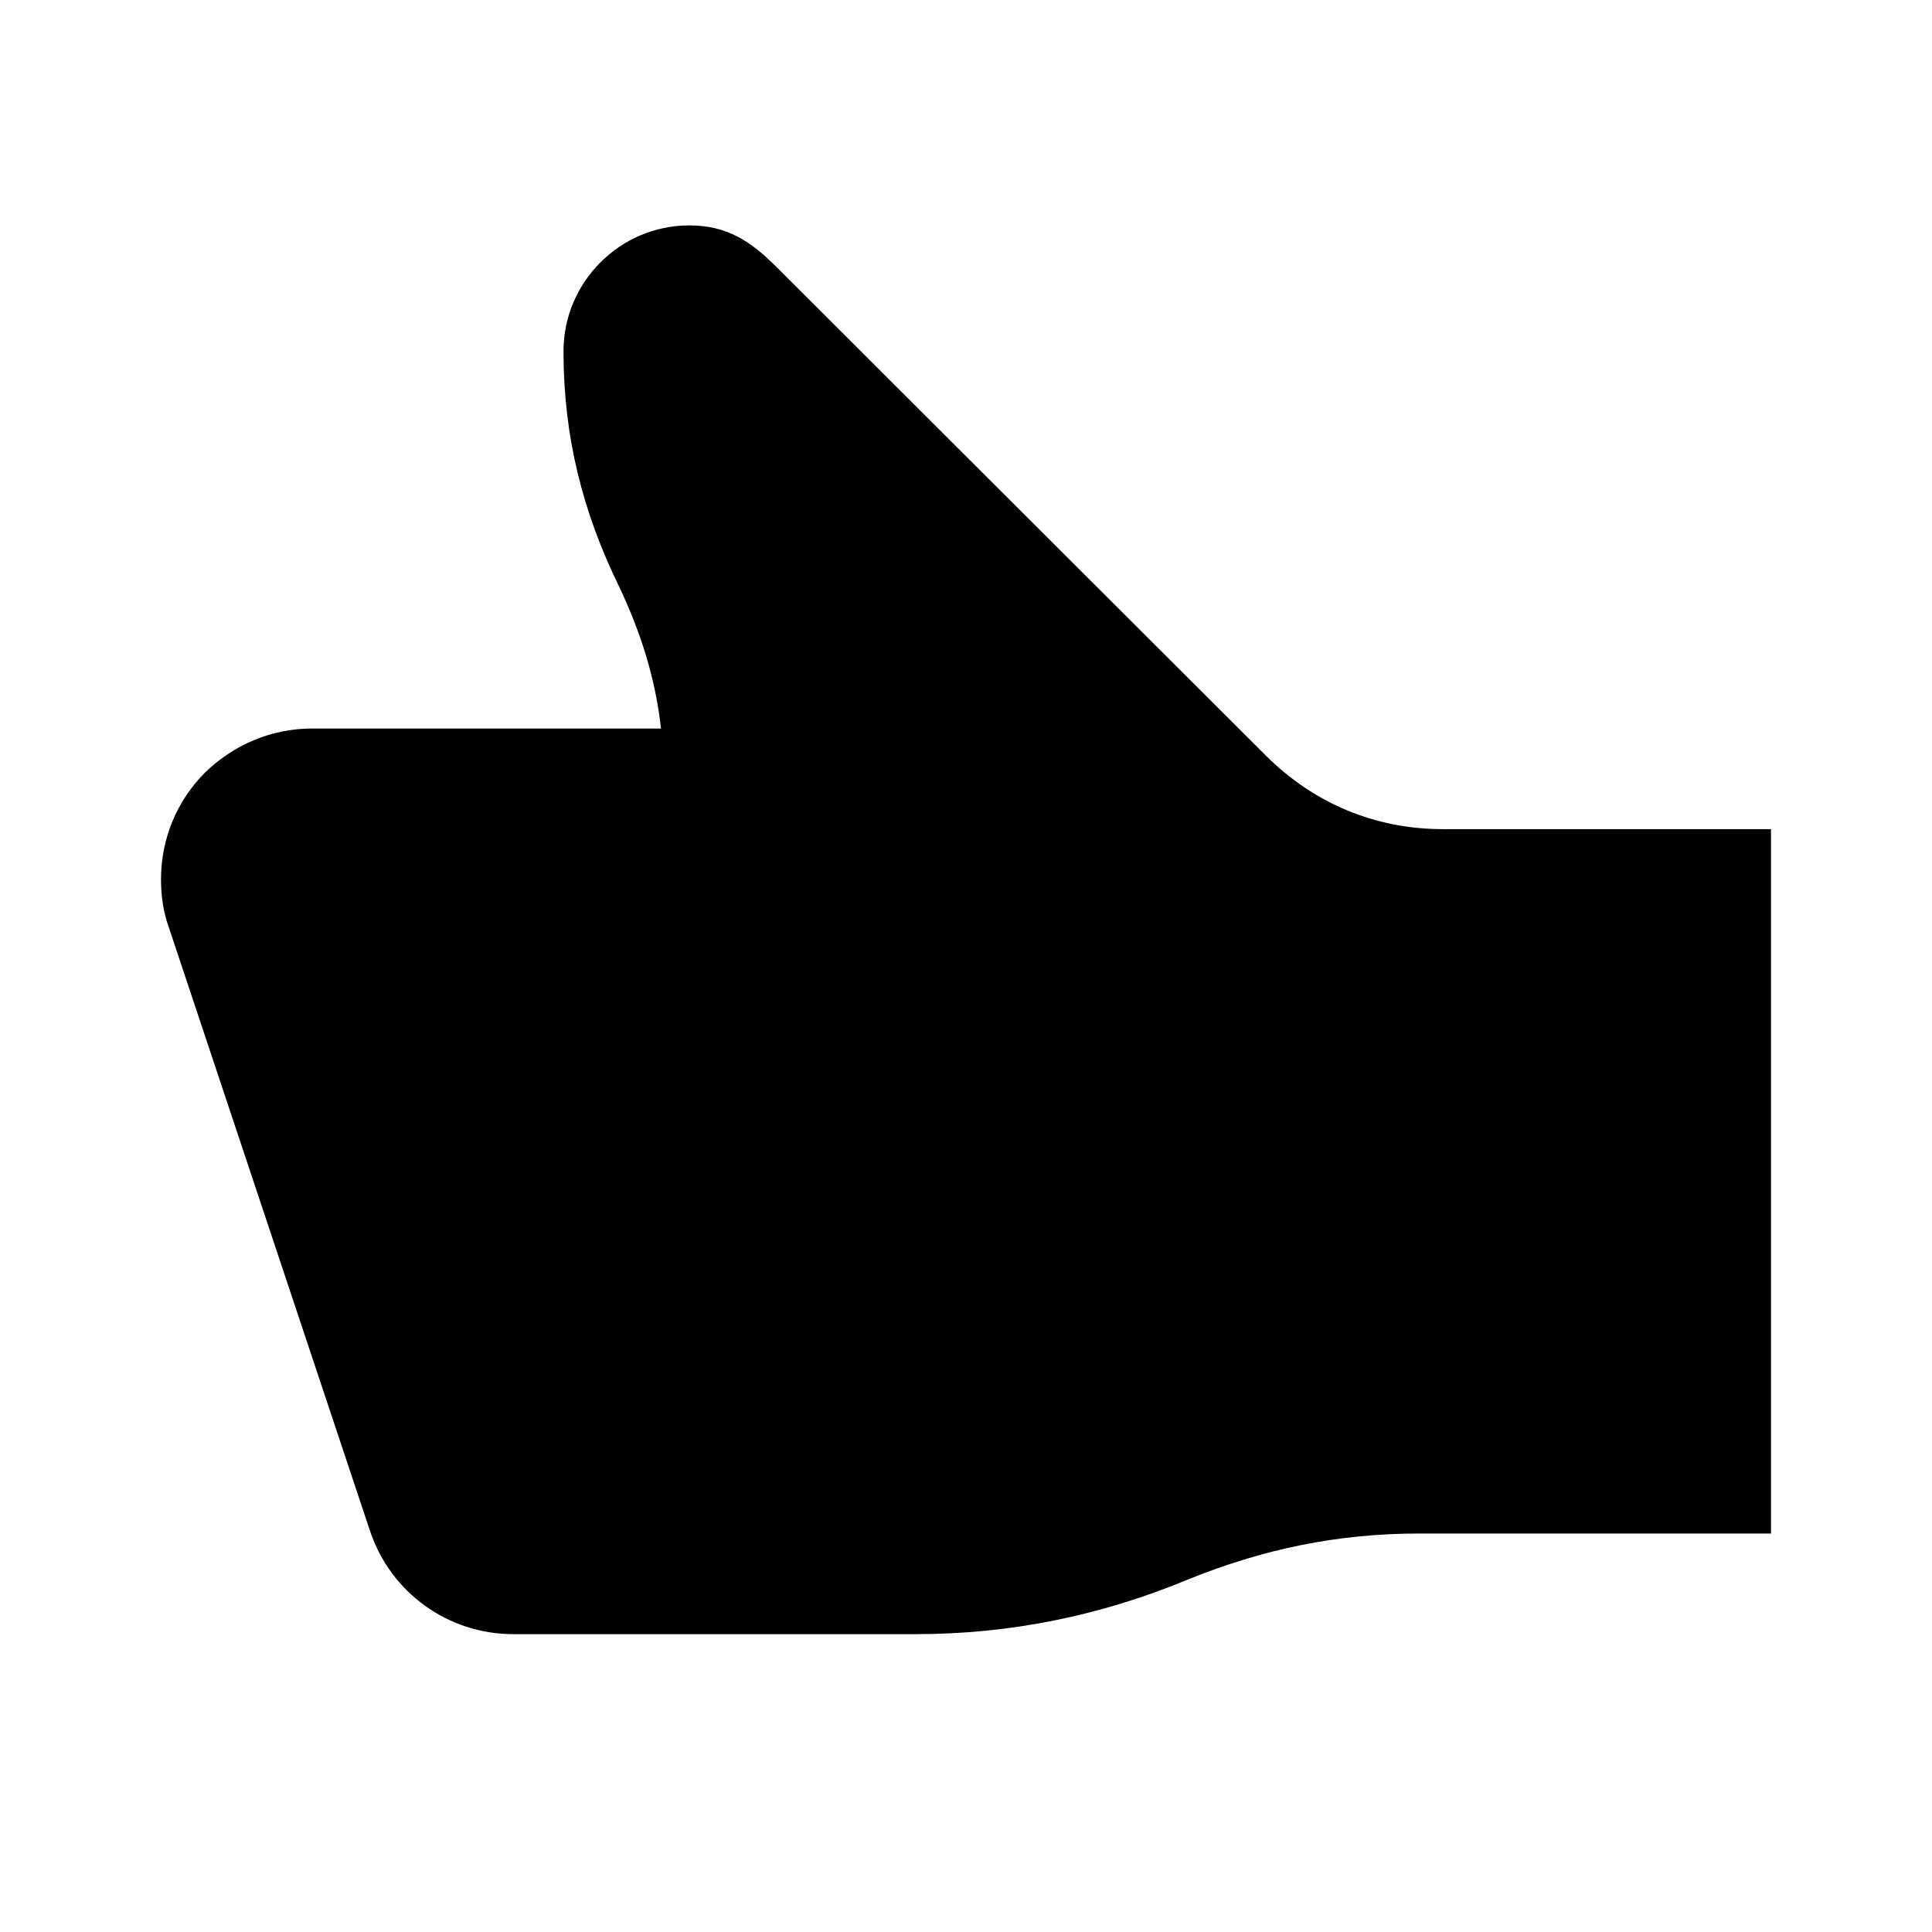
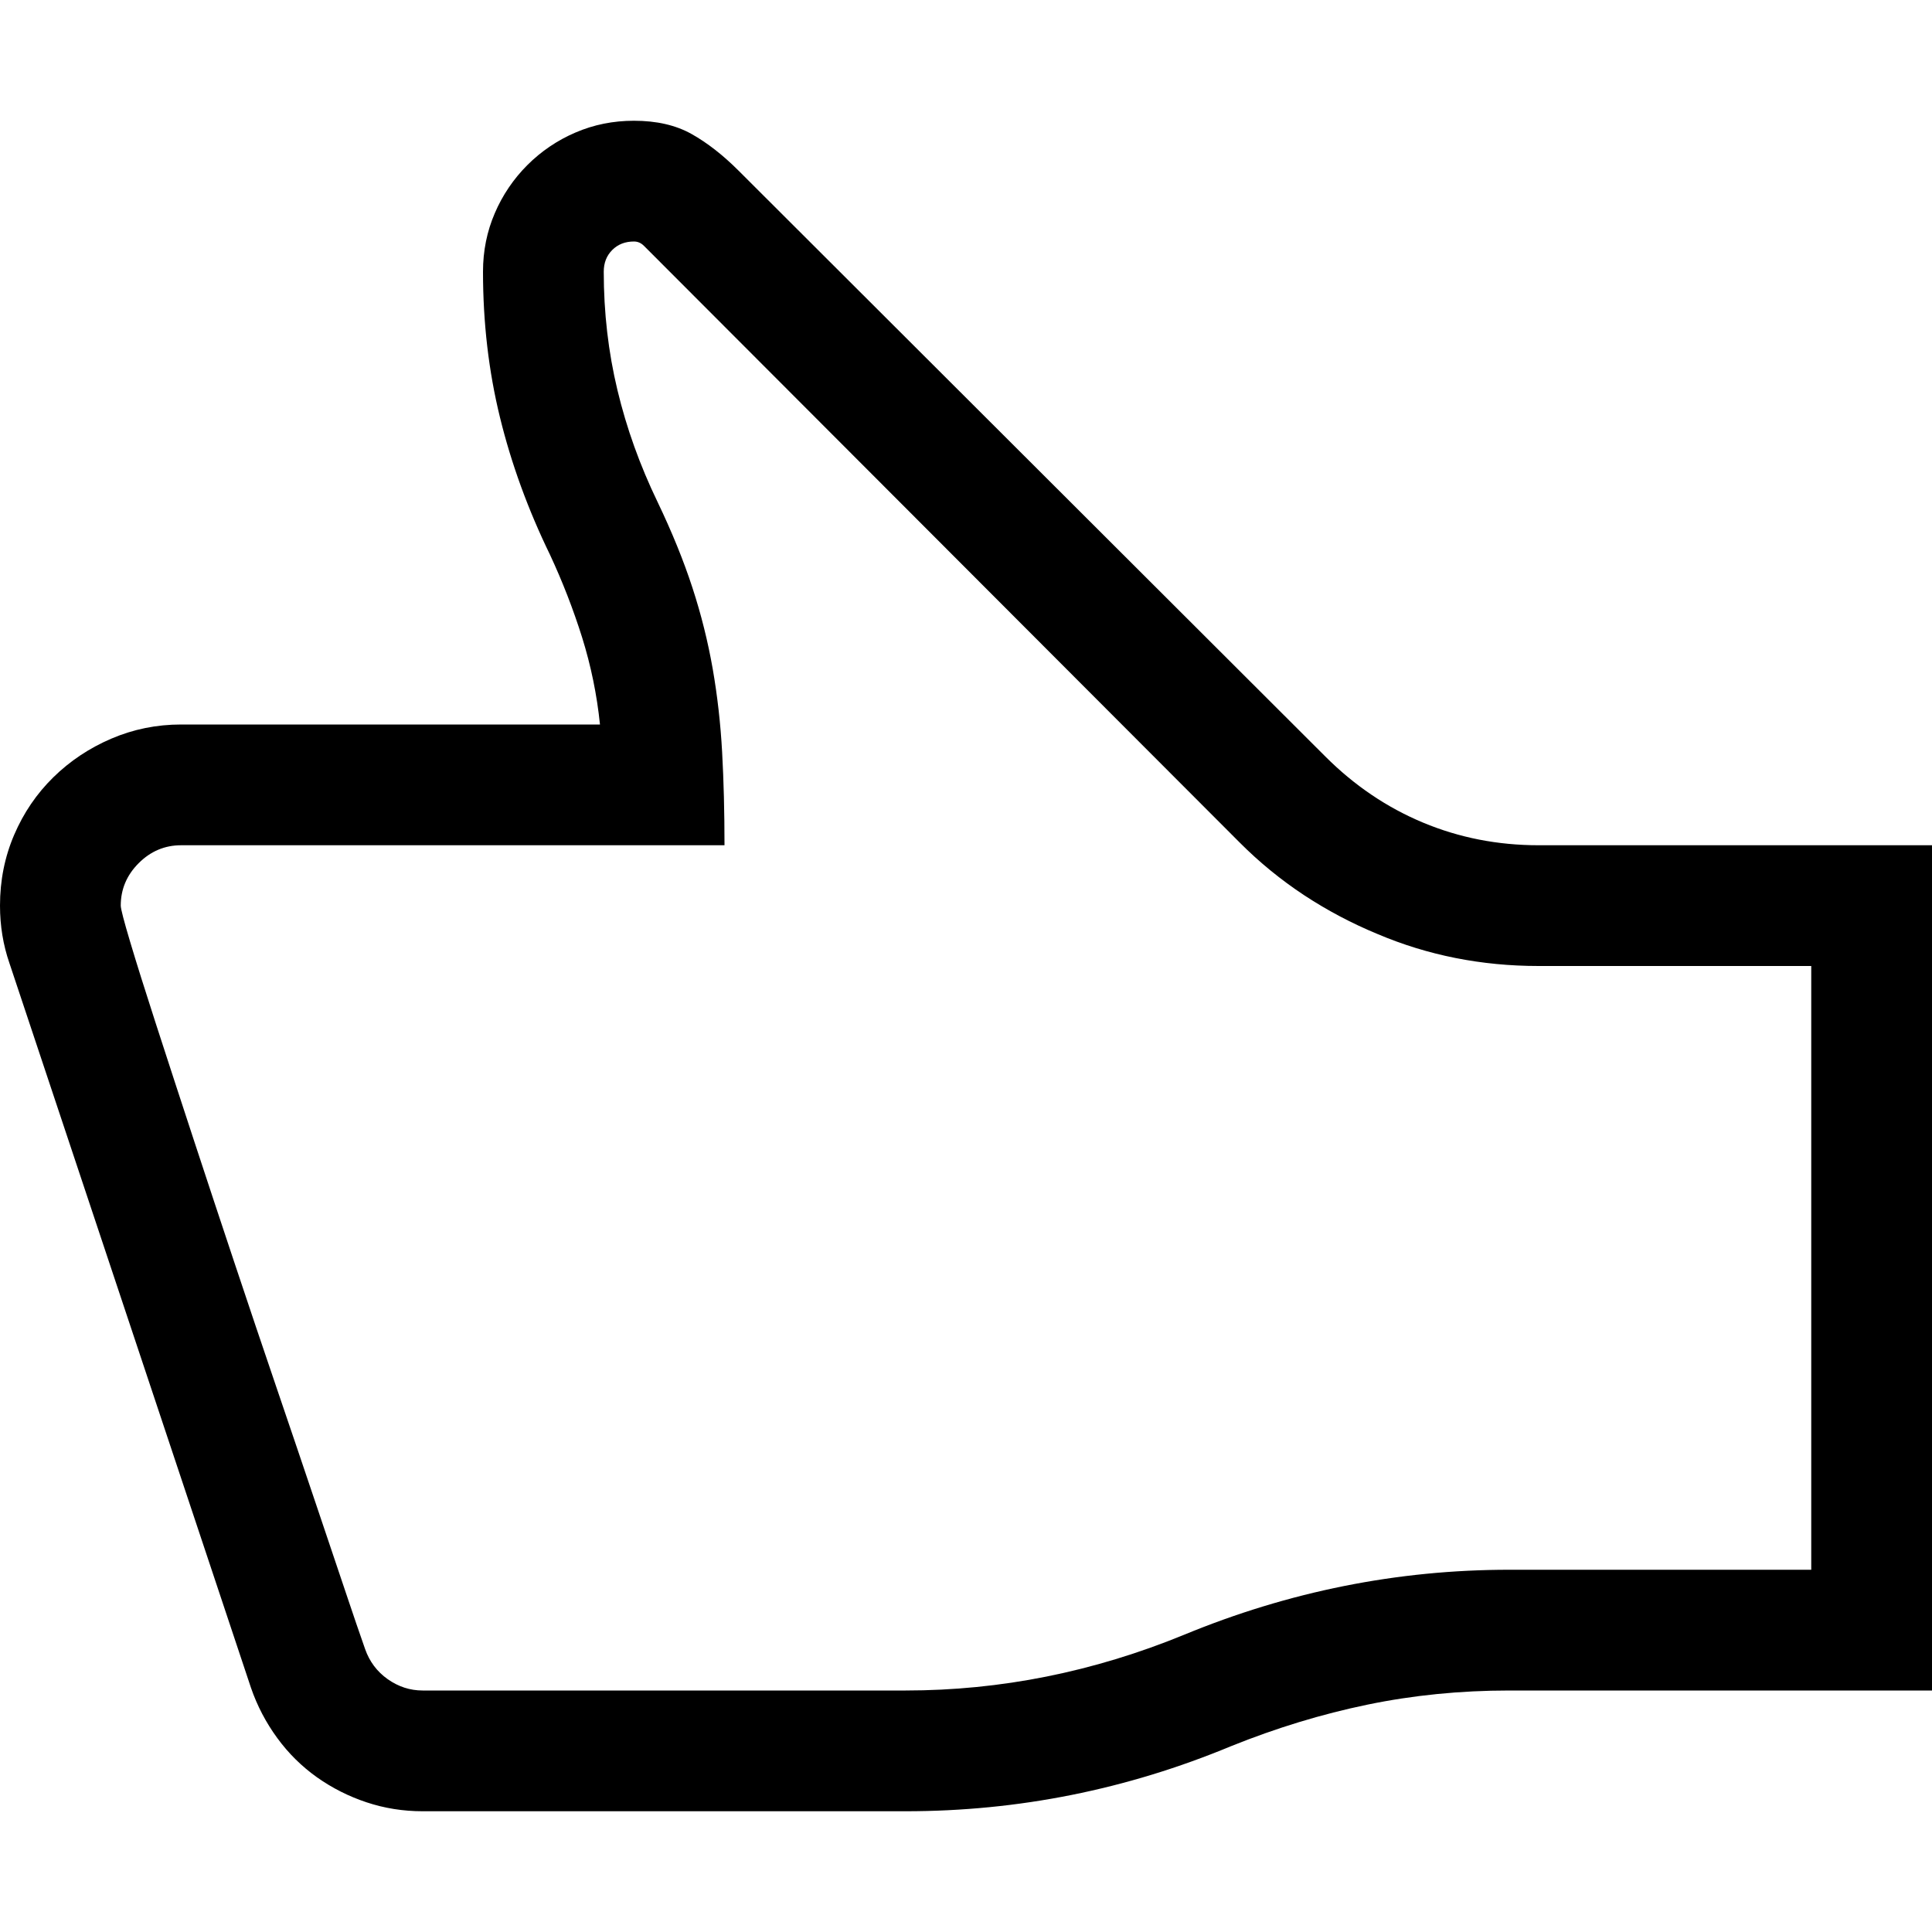
<svg xmlns="http://www.w3.org/2000/svg" width="240" height="240" viewBox="0 0 240 240">
-   <path d="M82.11 90.5c-.684-6.25-2.54-12.012-5.176-17.578C72.344 63.547 70 54.172 70 43.625c0-4.297 1.758-8.203 4.59-11.035C77.422 29.758 81.328 28 85.625 28c4.688 0 7.617 1.953 10.84 5.176l60.742 60.644c5.957 5.957 13.574 9.18 22.07 9.18H220v87.5h-43.75c-10.156 0-19.434 1.953-28.809 5.762-10.84 4.492-22.07 6.738-33.691 6.738h-50a18.726 18.726 0 0 1-17.773-12.793l-25-75c-.684-1.855-.977-3.906-.977-5.957 0-5.176 2.05-9.863 5.469-13.281C28.984 92.55 33.672 90.5 38.75 90.5h43.36z" fill-rule="evenodd" />
+   <path d="M22.5 90h52.031a55.018 55.018 0 0 0-2.226-10.84 84.239 84.239 0 0 0-3.985-10.254c-2.734-5.625-4.804-11.308-6.21-17.05C60.702 46.112 60 40.077 60 33.75c0-2.578.488-5 1.465-7.266a19.013 19.013 0 0 1 4.043-5.976 19.013 19.013 0 0 1 5.976-4.043C73.75 15.488 76.172 15 78.75 15c2.813 0 5.195.547 7.148 1.64 1.954 1.094 3.907 2.618 5.86 4.57l72.89 72.774c3.594 3.594 7.637 6.328 12.13 8.204 4.492 1.875 9.277 2.812 14.355 2.812H240v105h-52.5c-6.094 0-11.973.586-17.637 1.758-5.664 1.172-11.308 2.89-16.933 5.156-12.97 5.39-26.446 8.086-40.43 8.086h-60c-2.422 0-4.746-.371-6.973-1.113a23.358 23.358 0 0 1-6.152-3.106 21.523 21.523 0 0 1-4.922-4.863 23.421 23.421 0 0 1-3.281-6.27l-30-90C.39 117.383 0 115 0 112.5c0-3.125.586-6.055 1.758-8.79 1.172-2.733 2.793-5.116 4.863-7.147 2.07-2.032 4.473-3.633 7.207-4.805C16.563 90.586 19.453 90 22.5 90zm30 120h60c11.797 0 23.32-2.305 34.57-6.914 13.047-5.39 26.524-8.086 40.43-8.086H225v-75h-33.867c-7.11 0-13.79-1.328-20.04-3.984a54.442 54.442 0 0 1-9.081-4.805 50.857 50.857 0 0 1-8.028-6.563L80.977 31.523l-.997-.996c-.351-.351-.761-.527-1.23-.527-1.094 0-1.992.352-2.695 1.055-.703.703-1.055 1.601-1.055 2.695 0 5.078.566 9.98 1.7 14.707 1.132 4.727 2.792 9.355 4.98 13.887 1.797 3.75 3.242 7.304 4.336 10.664a73.104 73.104 0 0 1 2.52 10.078c.585 3.36.976 6.816 1.171 10.371.195 3.555.293 7.402.293 11.543H22.5c-2.031 0-3.79.742-5.273 2.227C15.742 108.71 15 110.469 15 112.5c0 .39.39 1.895 1.172 4.512.781 2.617 1.836 5.976 3.164 10.078a3662.355 3662.355 0 0 0 9.727 29.59c1.796 5.39 3.593 10.722 5.39 15.996a3859.425 3859.425 0 0 1 4.922 14.531c1.484 4.414 2.754 8.184 3.809 11.309a466.907 466.907 0 0 0 2.168 6.328c.546 1.562 1.484 2.812 2.812 3.75 1.328.937 2.773 1.406 4.336 1.406z" fill-rule="evenodd" />
</svg>
